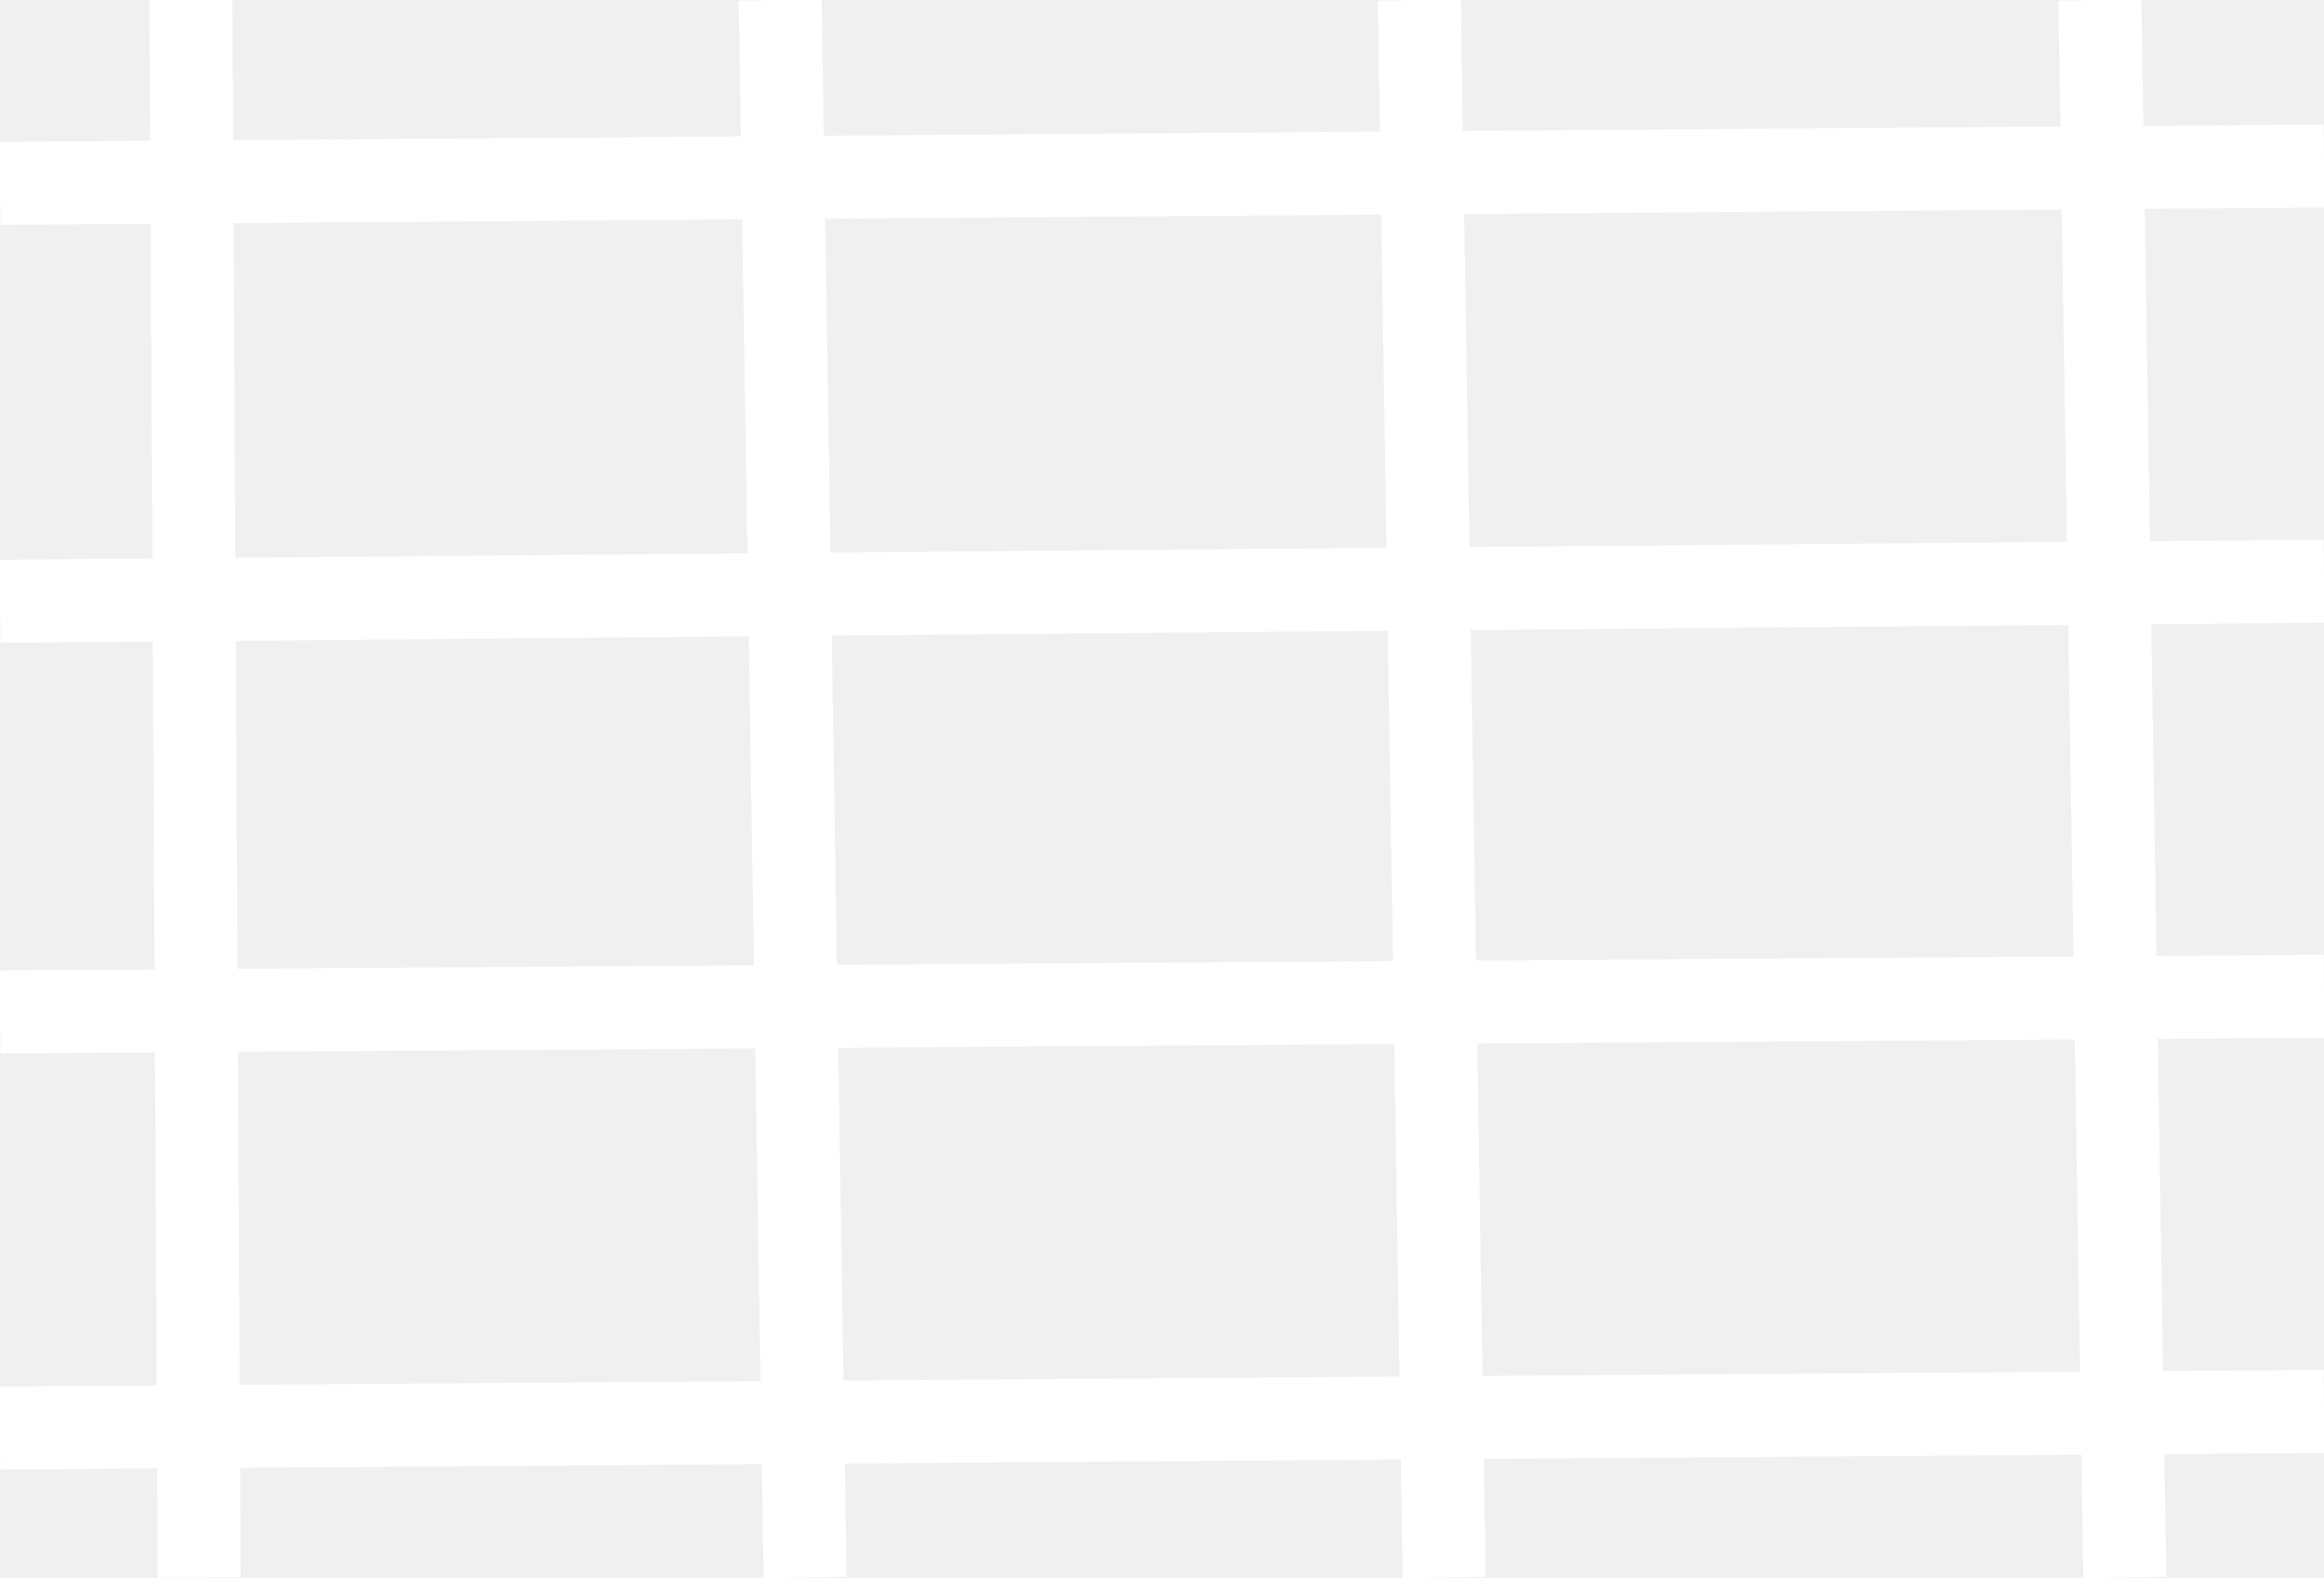
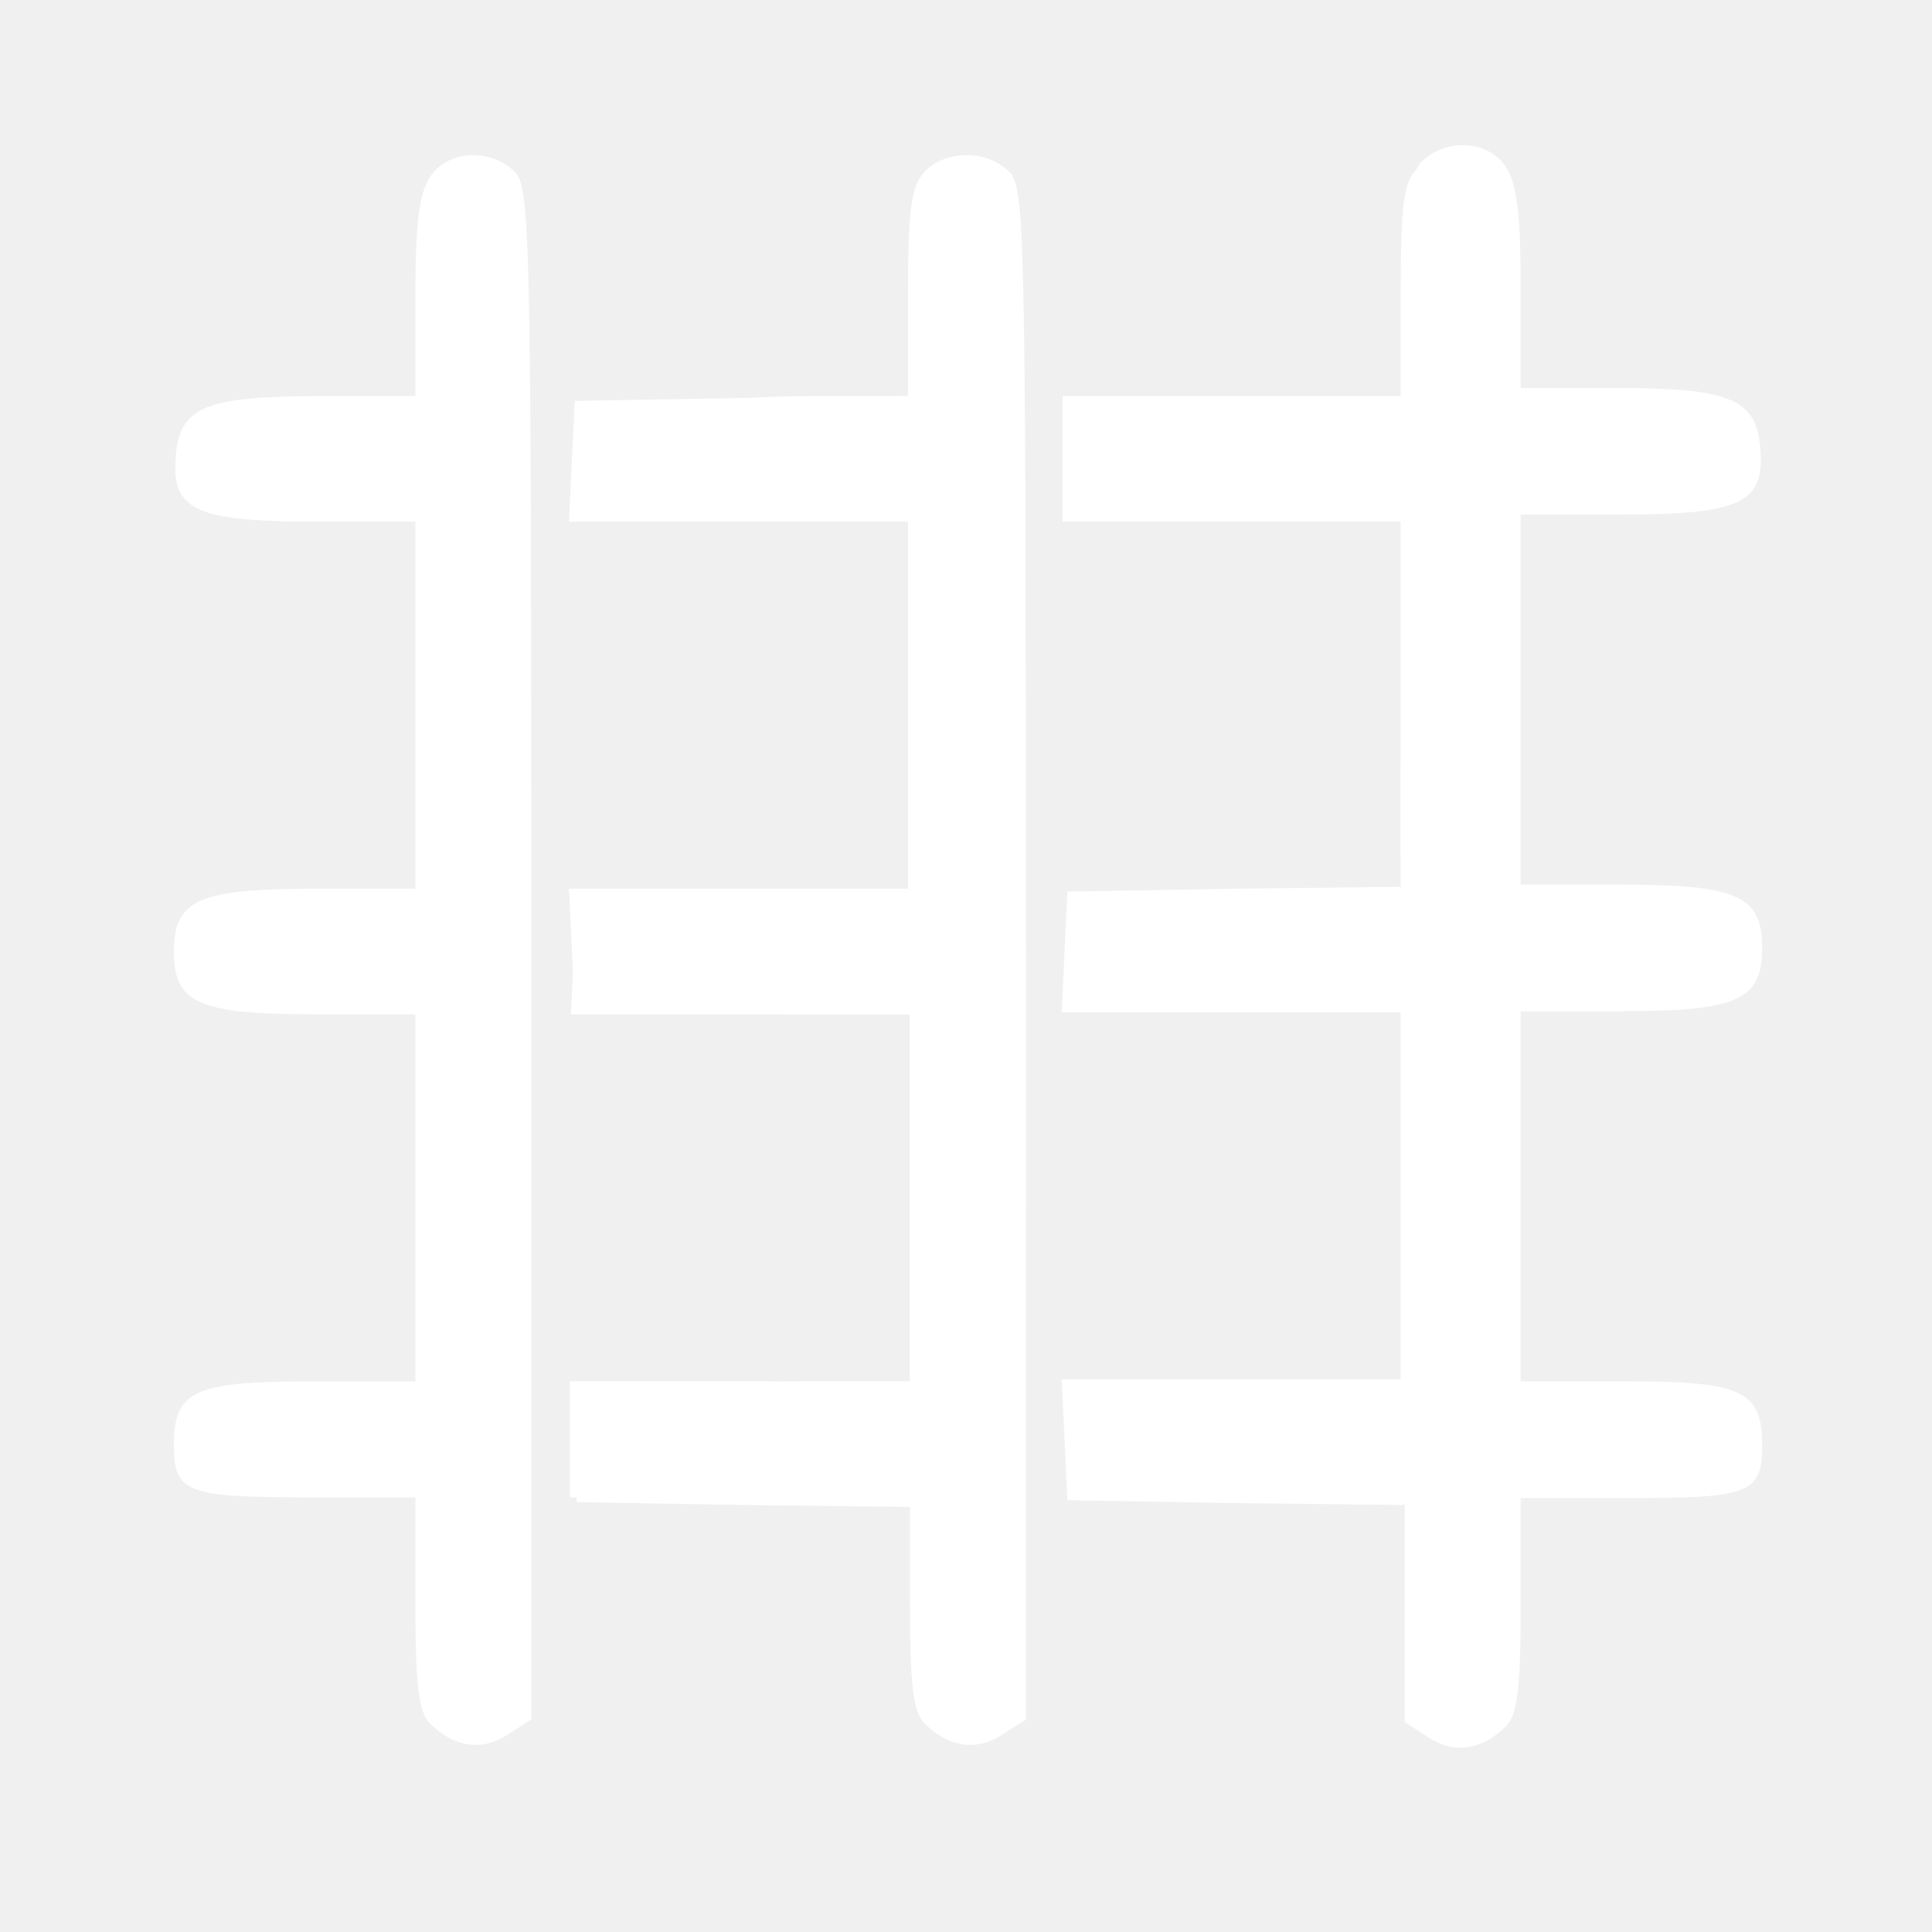
- <svg xmlns="http://www.w3.org/2000/svg" viewBox="147 157 28 19">
-   <line style="stroke: rgb(255, 255, 255);" x1="148" y1="159.223" x2="175.999" y2="159.014" transform="matrix(-1, 0, 0, -1, 323, 318.223)" />
-   <line style="stroke: rgb(255, 255, 255);" x1="148" y1="164.258" x2="175.999" y2="164.016" transform="matrix(-1, 0, 0, -1, 323, 328.258)" />
-   <line style="stroke: rgb(255, 255, 255);" x1="148" y1="169.2" x2="175.999" y2="169.012" transform="matrix(-1, 0, 0, -1, 323, 338.2)" />
-   <line style="stroke: rgb(255, 255, 255);" x1="148" y1="174.2" x2="176" y2="174" transform="matrix(-1, 0, 0, -1, 323, 348.2)" />
-   <line style="stroke: rgb(255, 255, 255);" x1="149.314" y1="157.382" x2="149.414" y2="176.382" transform="matrix(-1, 0, 0, -1, 298.714, 333.382)" />
-   <line style="stroke: rgb(255, 255, 255);" x1="156.4" y1="157" x2="156.7" y2="176" transform="matrix(-1, 0, 0, -1, 313.1, 333)" />
-   <line style="stroke: rgb(255, 255, 255);" x1="164.1" y1="157" x2="164.4" y2="176" transform="matrix(-1, 0, 0, -1, 328.5, 333)" />
-   <line style="stroke: rgb(255, 255, 255);" x1="172.6" y1="175" x2="172.3" y2="156" transform="matrix(-1, 0, 0, -1, 344.9, 332)" />
+ <svg xmlns="http://www.w3.org/2000/svg" version="1.0" width="200pt" height="200pt" viewBox="0 0 200 200" preserveAspectRatio="xMidYMid meet" id="svg20">
+   <defs id="defs24" />
+   <g id="g1261" style="fill:#ffffff">
+     <path d="M 44.6,18.2 C 43.4,19.9 43,23 43,30.7 V 41 h -9.7 c -12,0 -14.7,1.1 -15.1,6.2 -0.5,5.6 2,6.8 14.5,6.8 H 43 V 73 92 H 32.7 C 20.6,92 18,93.1 18,98.5 c 0,5.4 2.6,6.5 14.7,6.5 H 43 v 19 19 H 32.2 C 20,143 18,144 18,149.6 c 0,4.9 1.3,5.4 13.7,5.4 H 43 v 10.9 c 0,8.4 0.3,11.3 1.5,12.5 2.5,2.5 5.4,2.9 8,1.2 L 55,178 V 98.6 C 55,23.1 54.9,19.2 53.2,17.7 50.6,15.3 46.4,15.6 44.6,18.2 Z" style="fill:#ffffff;stroke:none;stroke-width:0.1" id="path2" />
+     <path d="m 95.8,18.2 c -1.2,1.7 -1.6,4.8 -1.6,12.5 v 10.3 h -9.7 c -12,0 -14.7,1.1 -15.1,6.2 -0.5,5.6 2,6.8 14.5,6.8 h 10.3 v 19 19 H 83.9 c -12.1,0 -14.7,1.1 -14.7,6.5 0,5.4 2.6,6.5 14.7,6.5 h 10.3 v 19 19 H 83.4 c -12.2,0 -14.2,1 -14.2,6.6 0,4.9 1.3,5.4 13.7,5.4 h 11.3 v 10.9 c 0,8.4 0.3,11.3 1.5,12.5 2.5,2.5 5.4,2.9 8,1.2 l 2.5,-1.6 V 98.6 c 0,-75.5 -0.1,-79.4 -1.8,-80.9 -2.6,-2.4 -6.8,-2.1 -8.6,0.5 z" style="fill:#ffffff;stroke:none;stroke-width:0.1" id="path2-3" />
+     <path d="m 155.821,17.182 c 1.2,1.714 1.6,4.839 1.6,12.6 v 10.383 h 9.7 c 12,0 14.7,1.109 15.1,6.25 0.5,5.645 -2,6.855 -14.5,6.855 h -10.3 v 19.153 19.153 h 10.3 c 12.1,0 14.7,1.109 14.7,6.552 0,5.443 -2.6,6.552 -14.7,6.552 h -10.3 v 19.153 19.153 h 10.8 c 12.2,0 14.2,1.008 14.2,6.653 0,4.939 -1.3,5.443 -13.7,5.443 h -11.3 v 10.988 c 0,8.467 -0.3,11.391 -1.5,12.6 -2.5,2.52 -5.4,2.923 -8,1.21 l -2.5,-1.613 V 98.228 c 0,-76.107 0.1,-80.038 1.8,-81.55 2.6,-2.419 6.8,-2.117 8.6,0.504 z" style="fill:#ffffff;stroke:none;stroke-width:0.1" id="path2-0" />
+     <path d="M 95.7,17.8 C 94.3,19.3 94,21.8 94,30.3 V 41 L 76.8,41.2 59.5,41.5 59.2,47.7 58.9,54 H 76.5 94 V 73 92 H 76.5 58.9 l 0.3,6.2 0.3,6.3 17.4,0.3 17.3,0.2 3.8,-3.4 c 2.1,-1.9 4.8,-3.9 5.9,-4.6 2.1,-1.1 2.1,-1.6 2.1,-39.4 0,-35.8 -0.1,-38.4 -1.8,-39.9 -2.4,-2.2 -6.5,-2.1 -8.5,0.1 z" style="fill:#ffffff;stroke:none;stroke-width:0.1" id="path4" />
+     <path d="m 146.7,68.6 c -1.4,1.5 -1.7,4 -1.7,12.5 v 10.7 l -17.2,0.2 -17.3,0.3 -0.3,6.2 -0.3,6.3 h 17.6 17.5 v 19 19 h -17.5 -17.6 l 0.3,6.2 0.3,6.3 17.4,0.3 17.3,0.2 3.8,-3.4 c 2.1,-1.9 4.8,-3.9 5.9,-4.6 2.1,-1.1 2.1,-1.6 2.1,-39.4 0,-35.8 -0.1,-38.4 -1.8,-39.9 -2.4,-2.2 -6.5,-2.1 -8.5,0.1 z" style="fill:#ffffff;stroke:none;stroke-width:0.1" id="path4-2-4" />
+     <path d="m 95.9,68.8 c -1.4,1.5 -1.7,4 -1.7,12.5 V 92 l -17.2,0.2 -17.3,0.3 -0.3,6.2 -0.3,6.3 h 17.6 H 94.2 v 19 19 h -17.5 -17.6 l 0.3,6.2 0.3,6.3 17.4,0.3 L 94.4,156 l 3.8,-3.4 c 2.1,-1.9 4.8,-3.9 5.9,-4.6 2.1,-1.1 2.1,-1.6 2.1,-39.4 0,-35.8 -0.1,-38.4 -1.8,-39.9 -2.4,-2.2 -6.5,-2.1 -8.5,0.1 z" style="fill:#ffffff;stroke:none;stroke-width:0.1" id="path4-2" />
+     <path d="m 146.6,17.6 c -1.3,1.2 -1.6,3.9 -1.6,12.5 V 41 H 127.5 110 v 6.5 6.5 h 17.5 17.5 v 17.4 17.4 l 4.8,1.3 c 2.6,0.7 5.3,1.5 6,1.7 0.9,0.3 1.2,-7.3 1.2,-35.5 0,-30.8 -0.2,-36.2 -1.6,-38.1 -1.8,-2.6 -6.5,-3 -8.8,-0.6 z" style="fill:#ffffff;stroke:none;stroke-width:0.1" id="path6" />
+     <path d="m 59,149 v 6 H 69.5 80 v -6 -6 H 69.5 59 Z" style="fill:#ffffff;stroke:none;stroke-width:0.1" id="path14" />
+   </g>
</svg>
